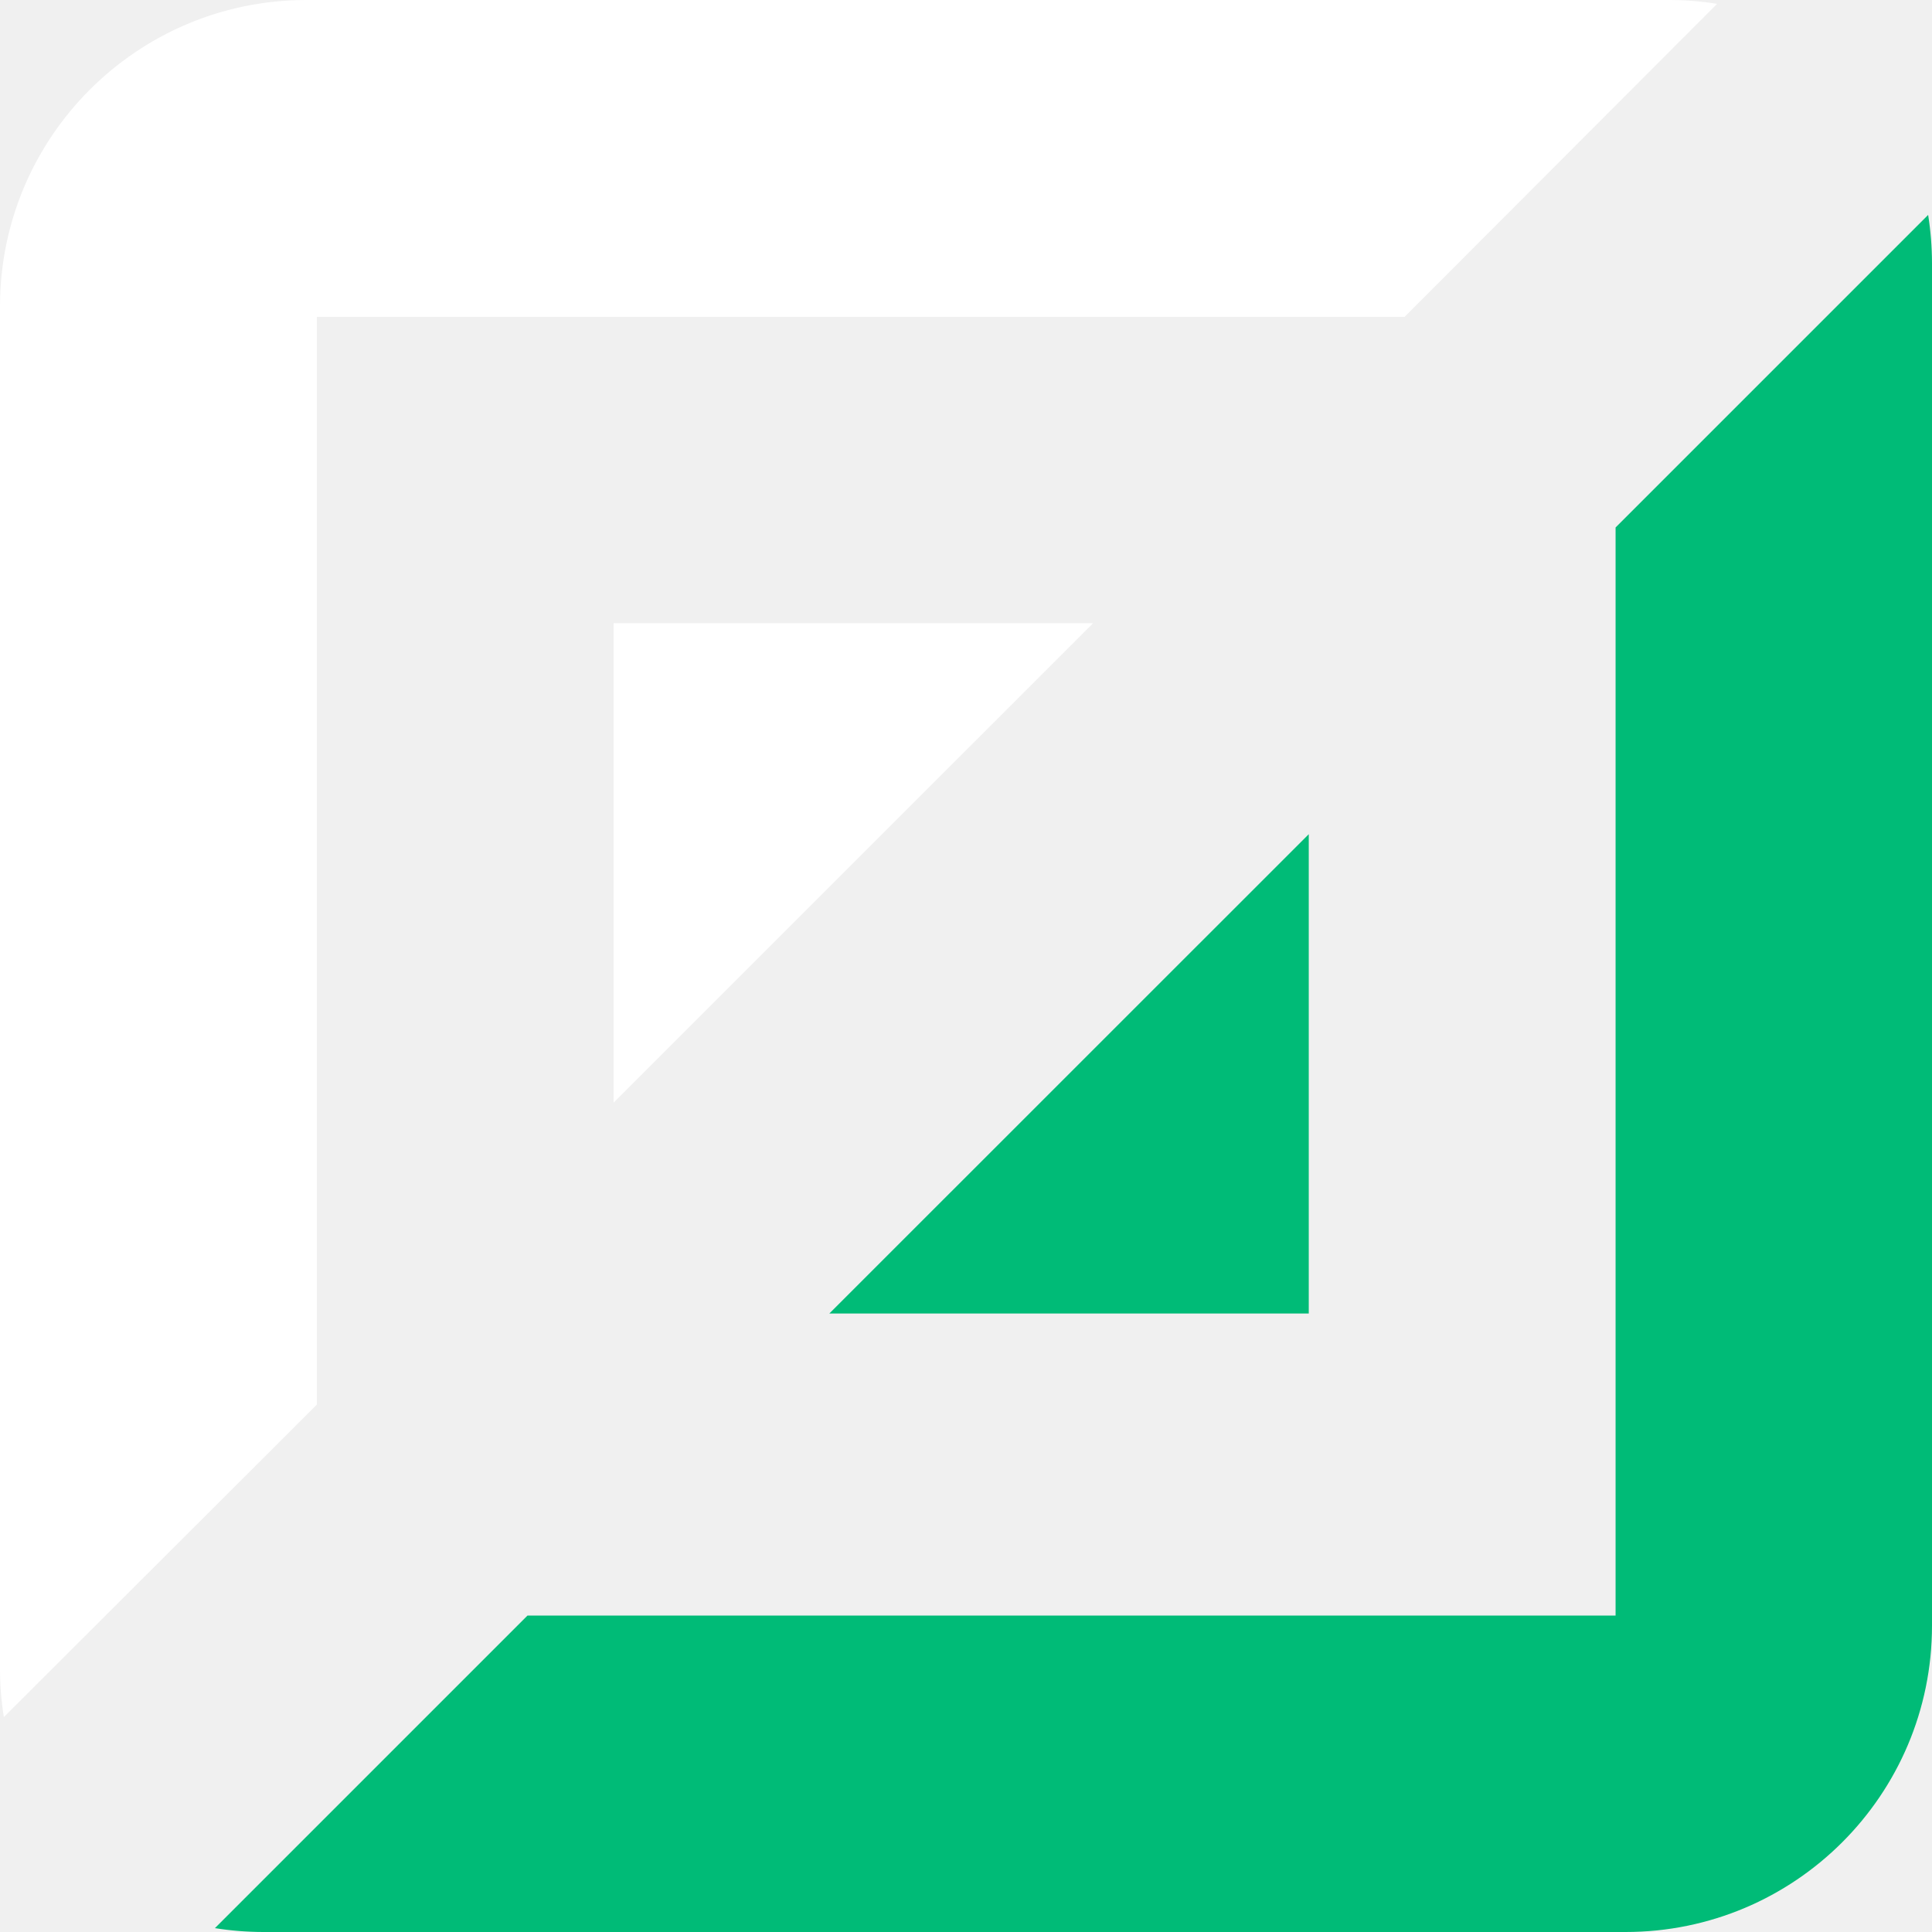
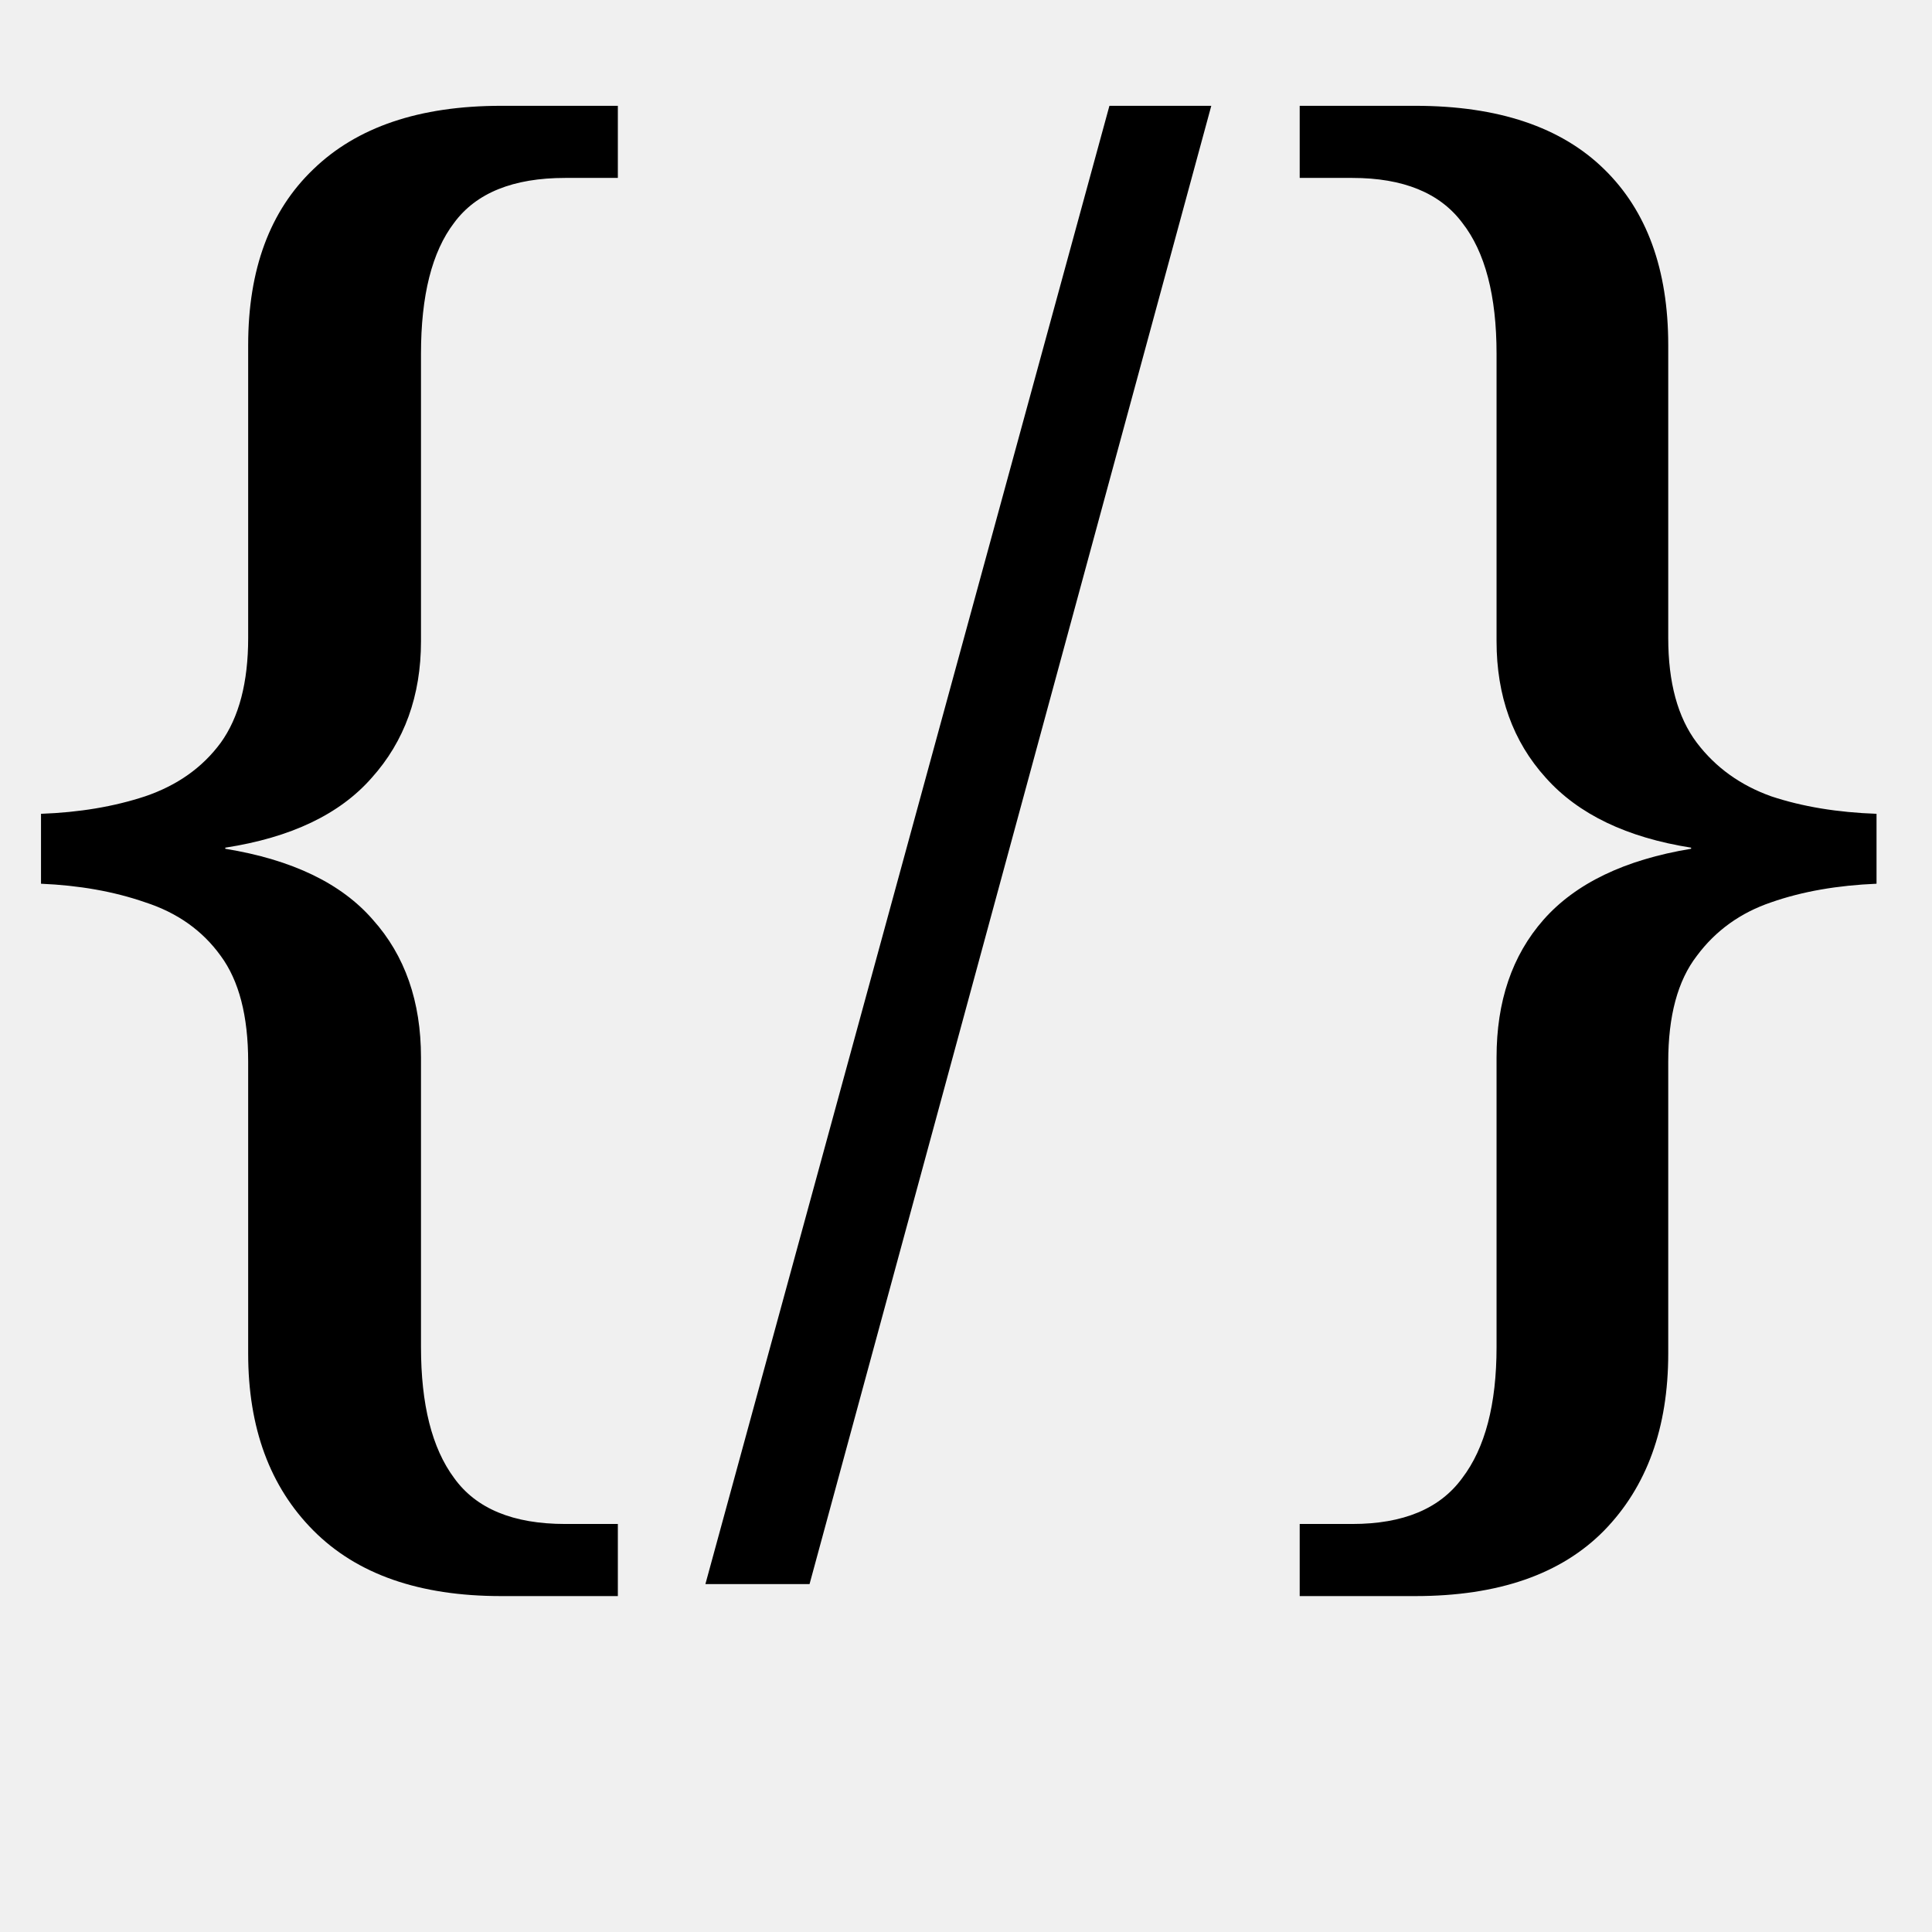
- <svg xmlns="http://www.w3.org/2000/svg" viewBox="0 0 195.08 195.08">
+ <svg xmlns="http://www.w3.org/2000/svg" width="195.08" height="195.08">
  <defs>
-     <style>.cls-1{fill:#fff;}.cls-2{fill:#0b7;}</style>
+     <style>.cls-1{fill:#0b7;}.cls-2{fill:#031649;}</style>
  </defs>
-   <g id="Layer_2" data-name="Layer 2">
-     <g id="Layer_1_copy_6" data-name="Layer 1 copy 6">
-       <path class="cls-1" d="M32,32H141.82L173.38.39A30.22,30.22,0,0,0,168.5,0H30.94A30.94,30.94,0,0,0,0,30.94V168.5a30.22,30.22,0,0,0,.39,4.88L32,141.82Z" />
-       <path class="cls-2" d="M163.13,163.13H53.26L21.7,194.69a31.4,31.4,0,0,0,4.88.39H164.14a30.94,30.94,0,0,0,30.94-30.94V26.58a31.4,31.4,0,0,0-.39-4.88L163.13,53.26Z" />
-       <polyline class="cls-2" points="83.74 132.63 132.15 132.63 132.15 84.23" />
-       <polyline class="cls-1" points="110.37 62.93 61.96 62.93 61.96 111.33" />
+   <g>
+     <g id="Layer_2">
+       <g id="Layer_1-2" />
    </g>
+     <text transform="matrix(7.396208,0,0,7.060527,-338.8872,-114.8331) " xml:space="preserve" text-anchor="middle" font-family="serif" font-size="24" id="svg_16" y="36.013" x="58.906" stroke-linecap="null" stroke-linejoin="null" stroke-dasharray="null" stroke-width="0" fill="#000000">{/}</text>
  </g>
</svg>
